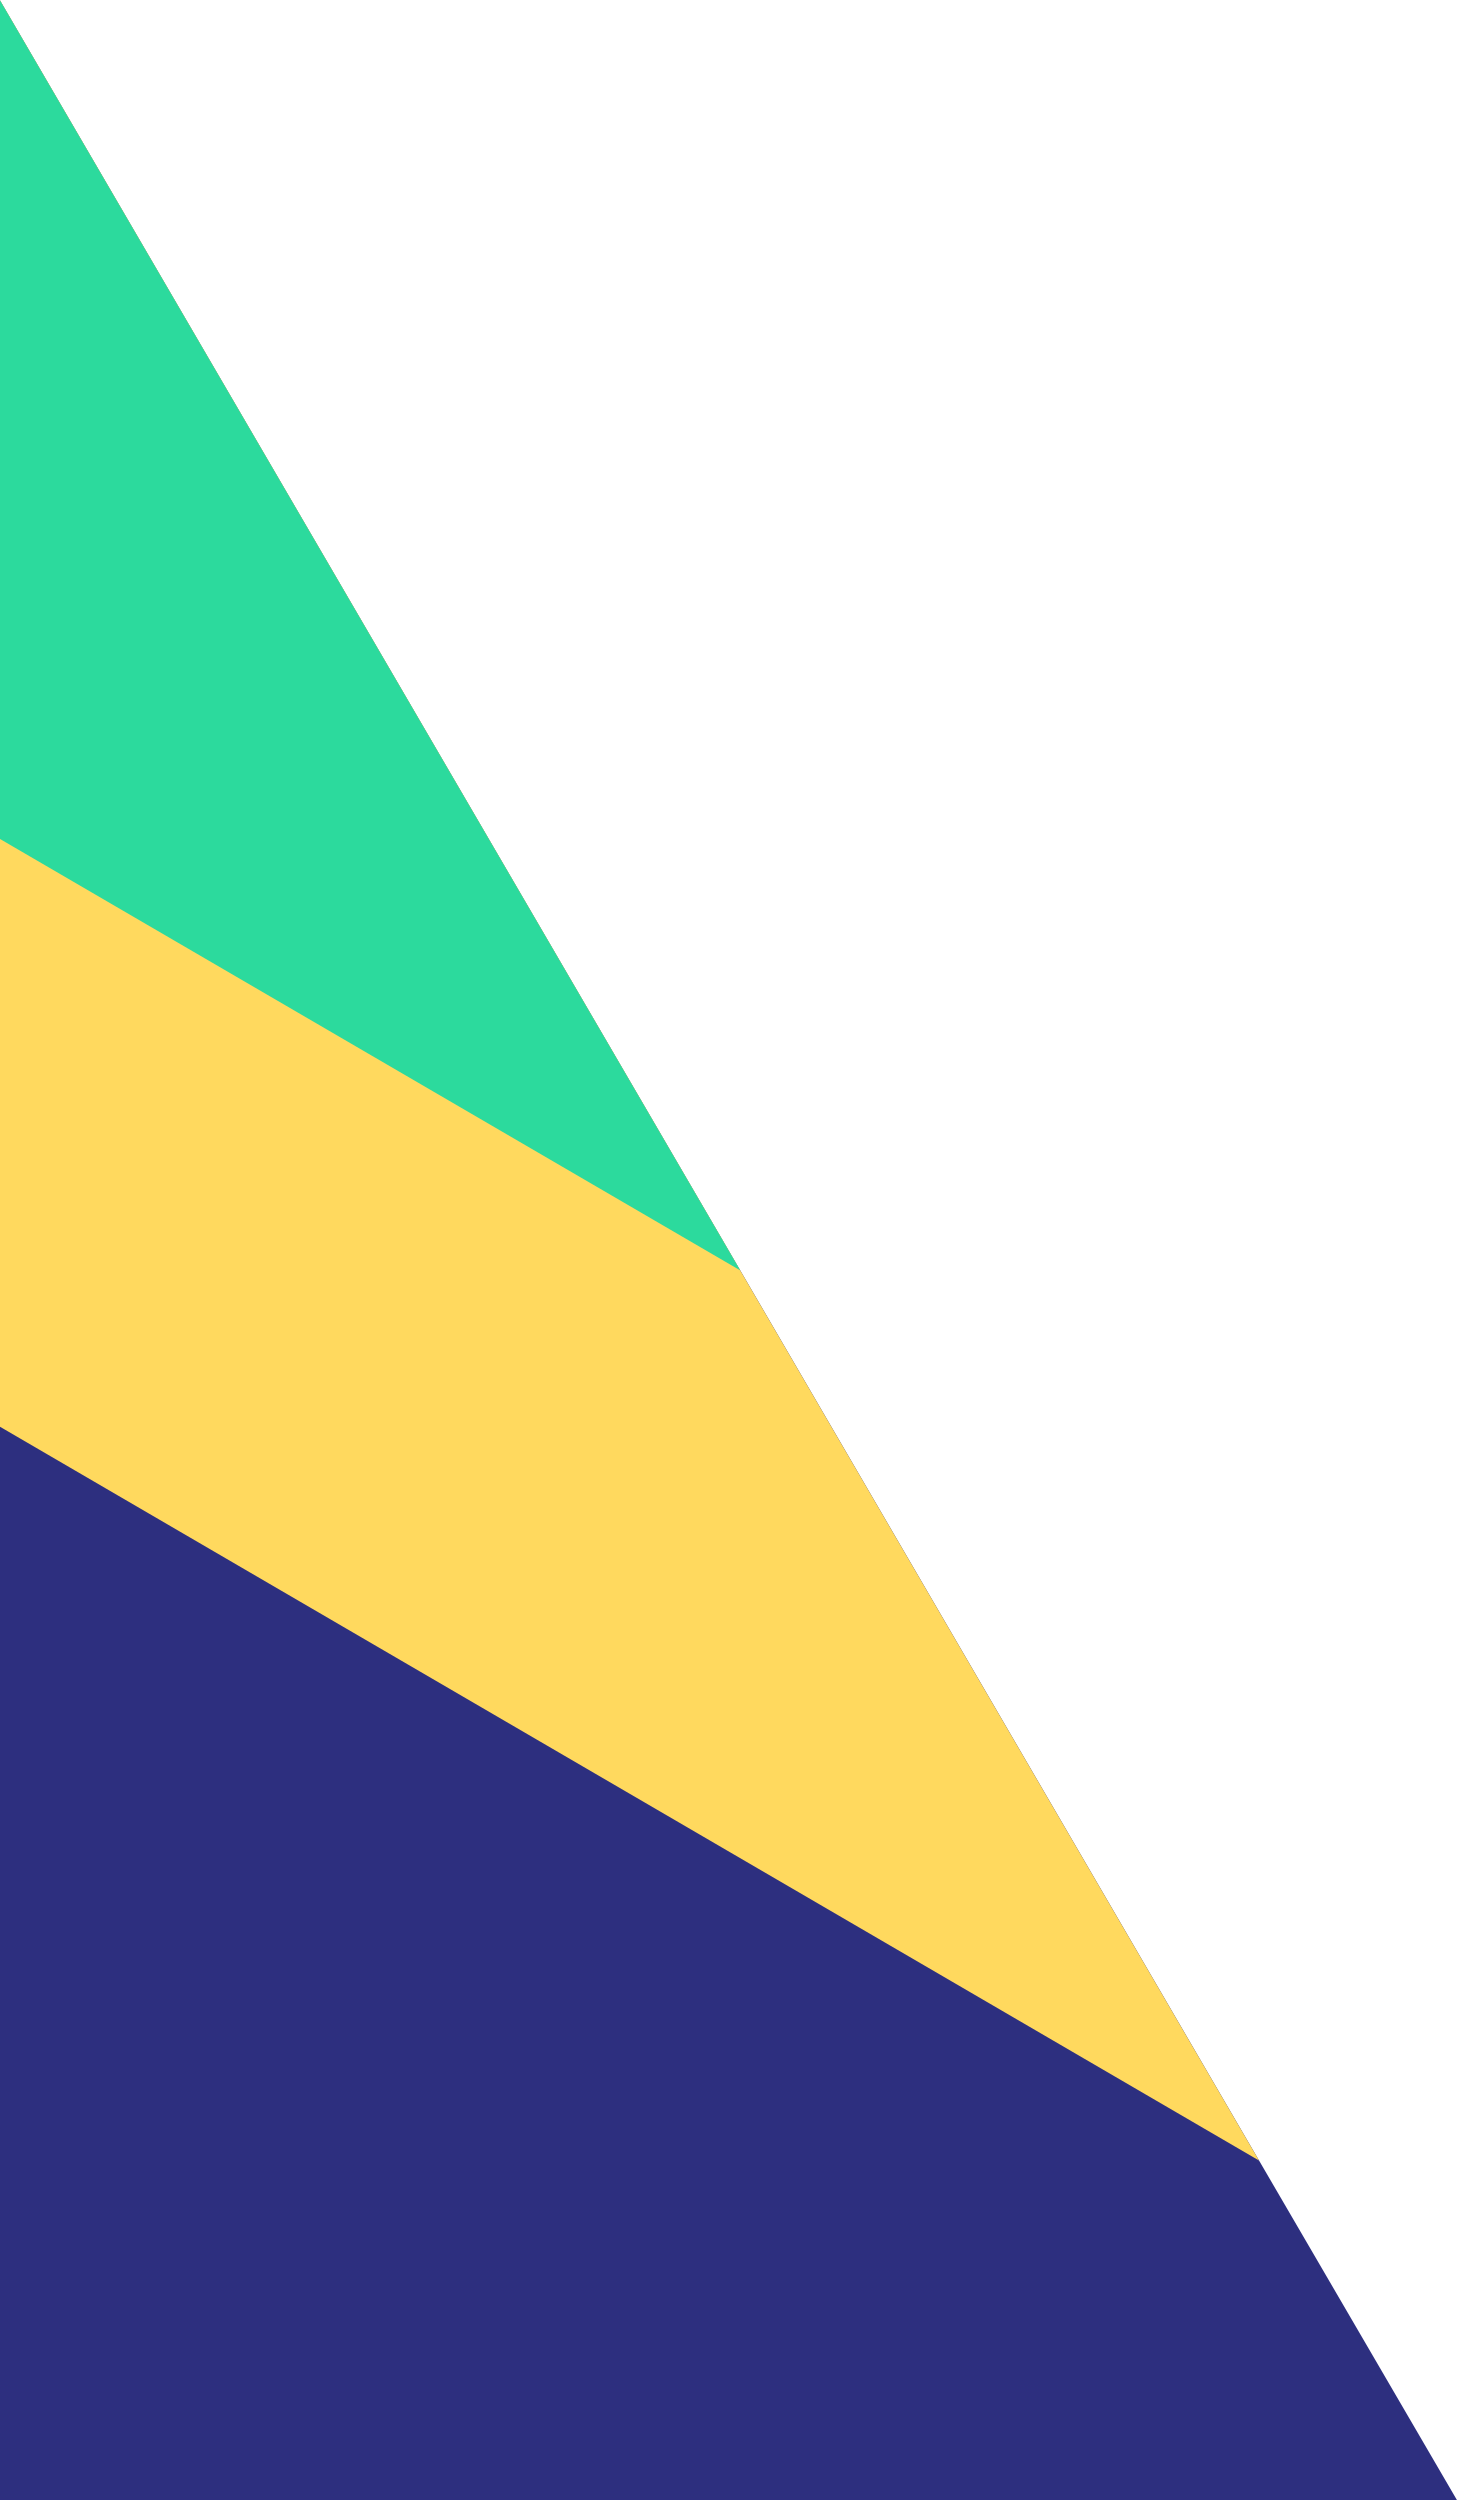
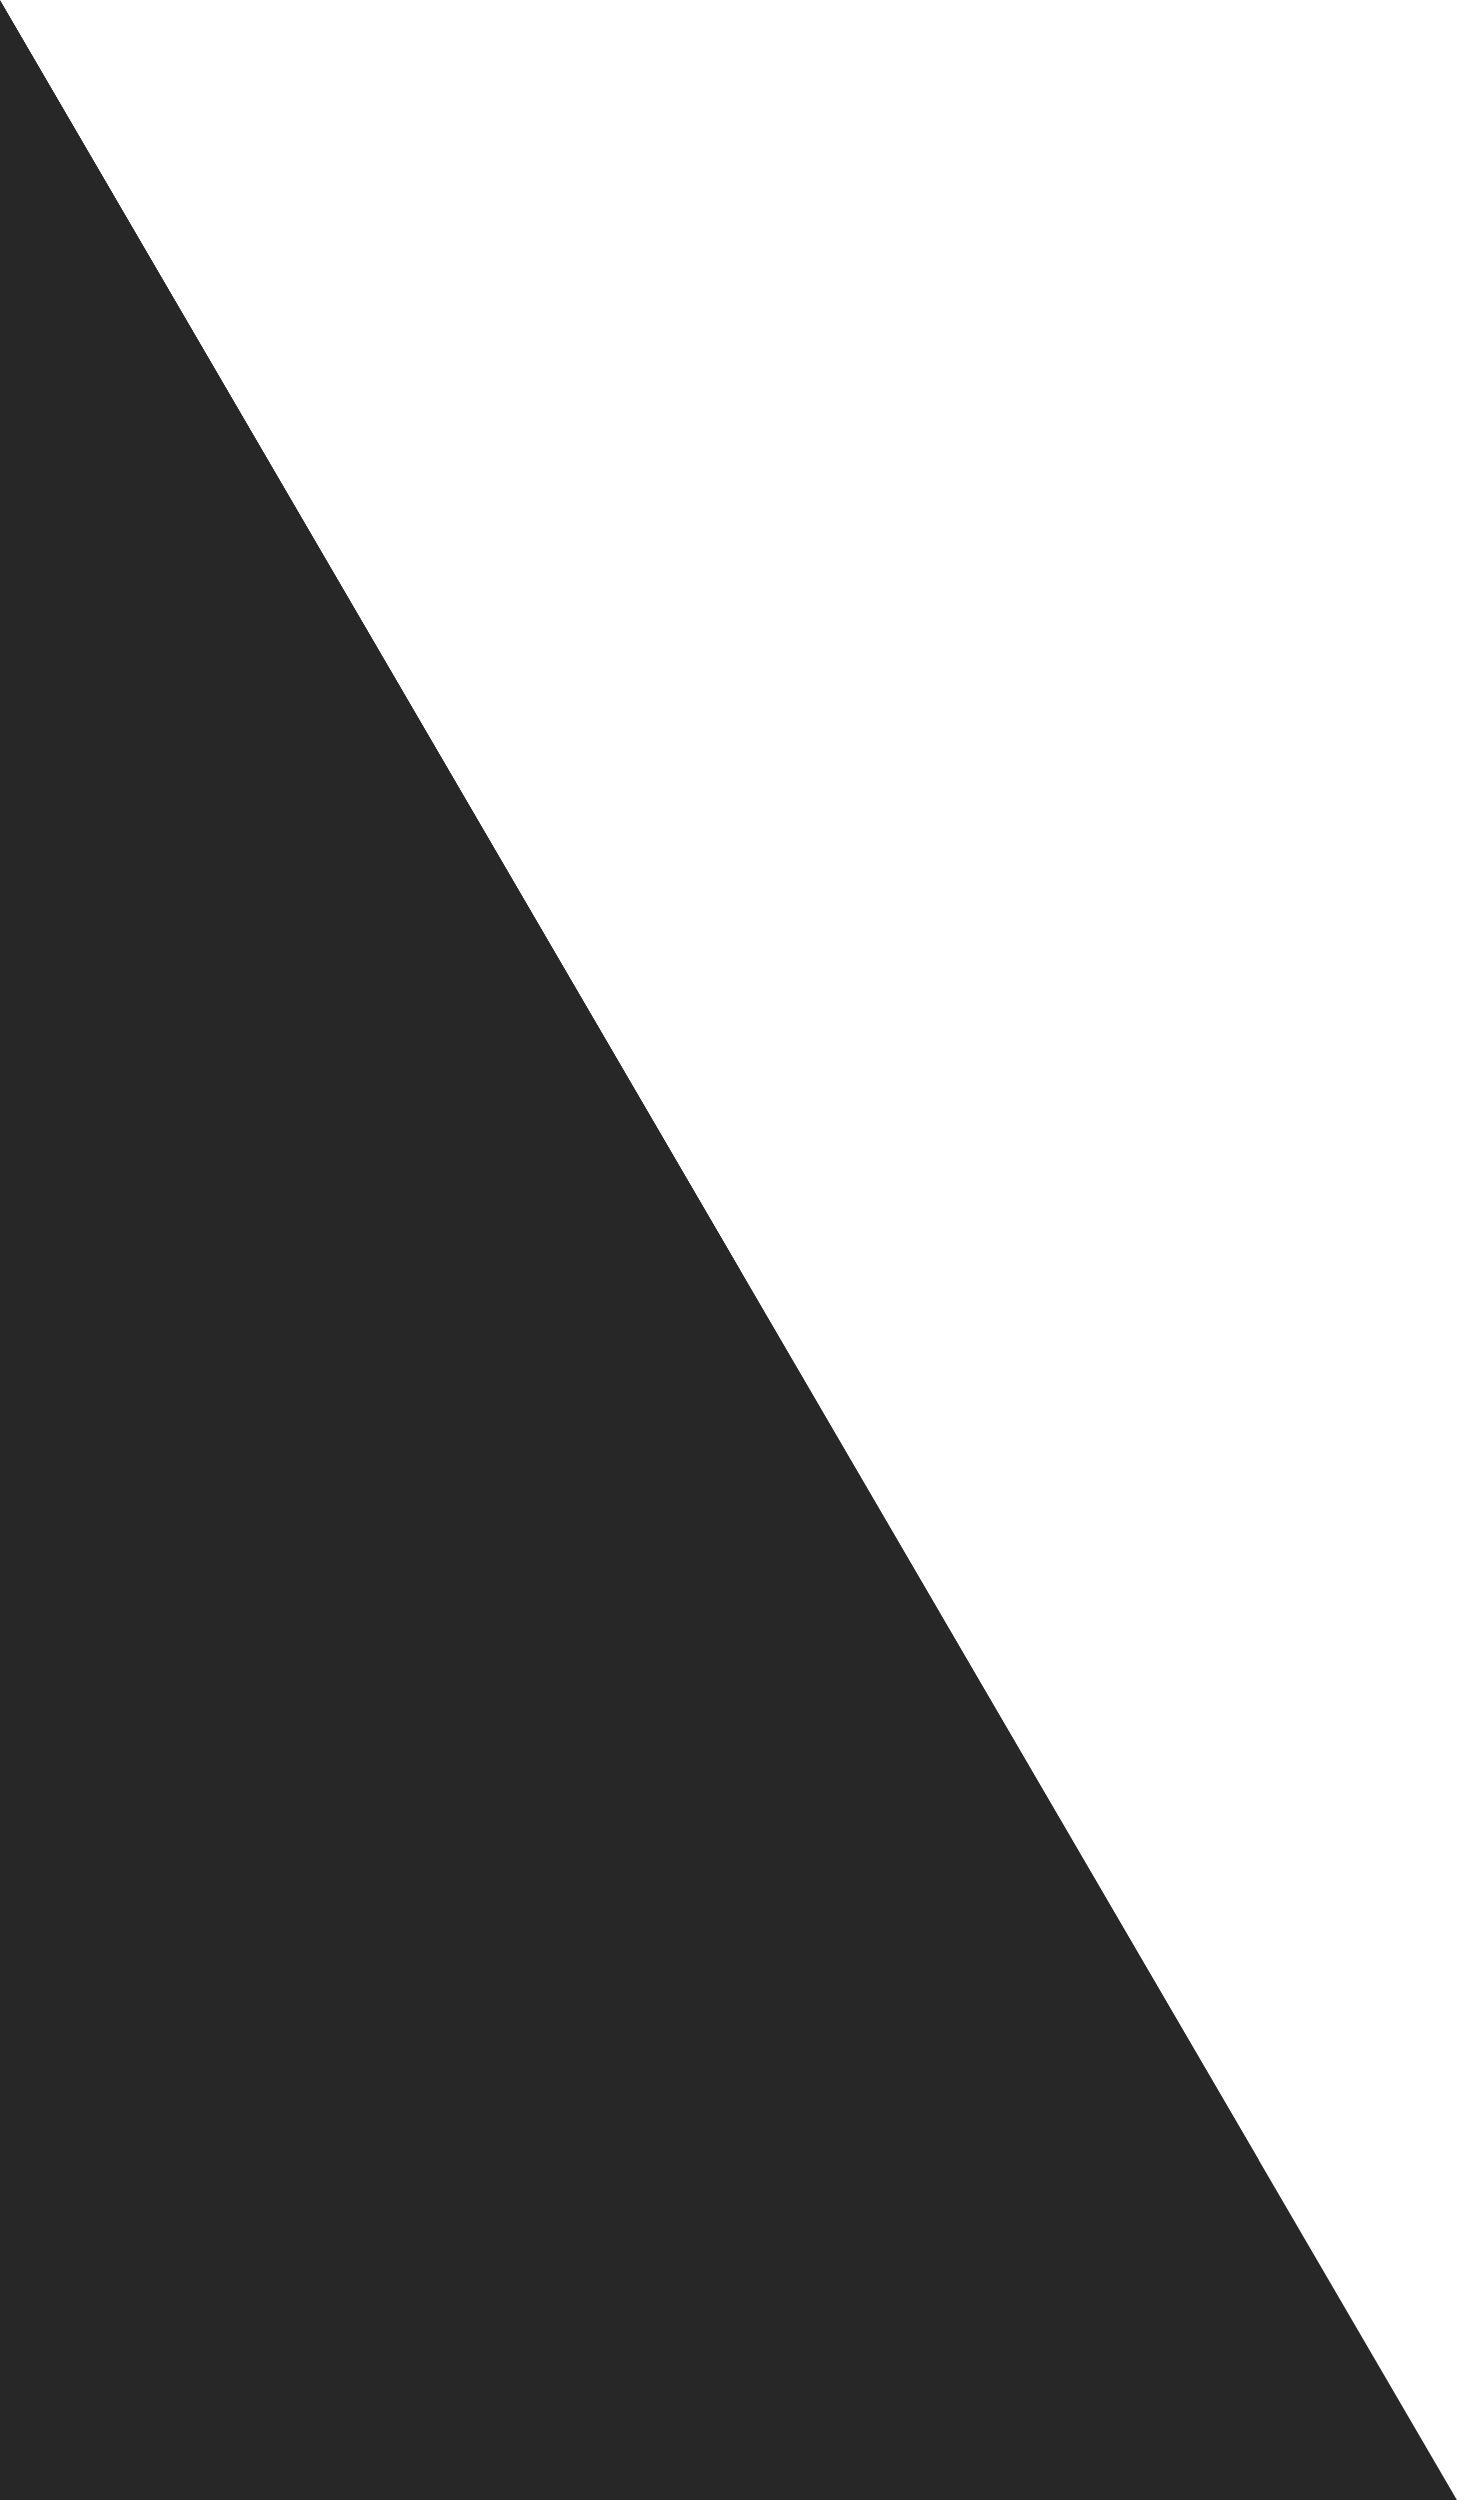
<svg xmlns="http://www.w3.org/2000/svg" width="104" height="177" viewBox="0 0 104 177">
  <g fill="none" fill-rule="evenodd">
-     <path fill="#2D2F7F" d="M-426.167 456.51l329.822-621.777 318.446 546.35 77.194.001-44.071 75.426h-681.39z" />
-     <path fill="#FFD95E" d="M89.14 152.967L-311.617-80.6l122.804-243.312L89.14 152.967z" />
-     <path fill="#2CDA9D" d="M-150.82-440.807l5.25-10.404 7.302 10.404h-12.552zM52.408 89.945l-364.026-212.16 111.548-221.01L52.408 89.945z" />
+     <path fill="#272727" d="M-426.167 456.51l329.822-621.777 318.446 546.35 77.194.001-44.071 75.426h-681.39z" />
+     <path fill="#272727" d="M89.14 152.967L-311.617-80.6l122.804-243.312L89.14 152.967z" />
+     <path fill="#272727" d="M-150.82-440.807l5.25-10.404 7.302 10.404h-12.552zM52.408 89.945l-364.026-212.16 111.548-221.01L52.408 89.945z" />
  </g>
</svg>
